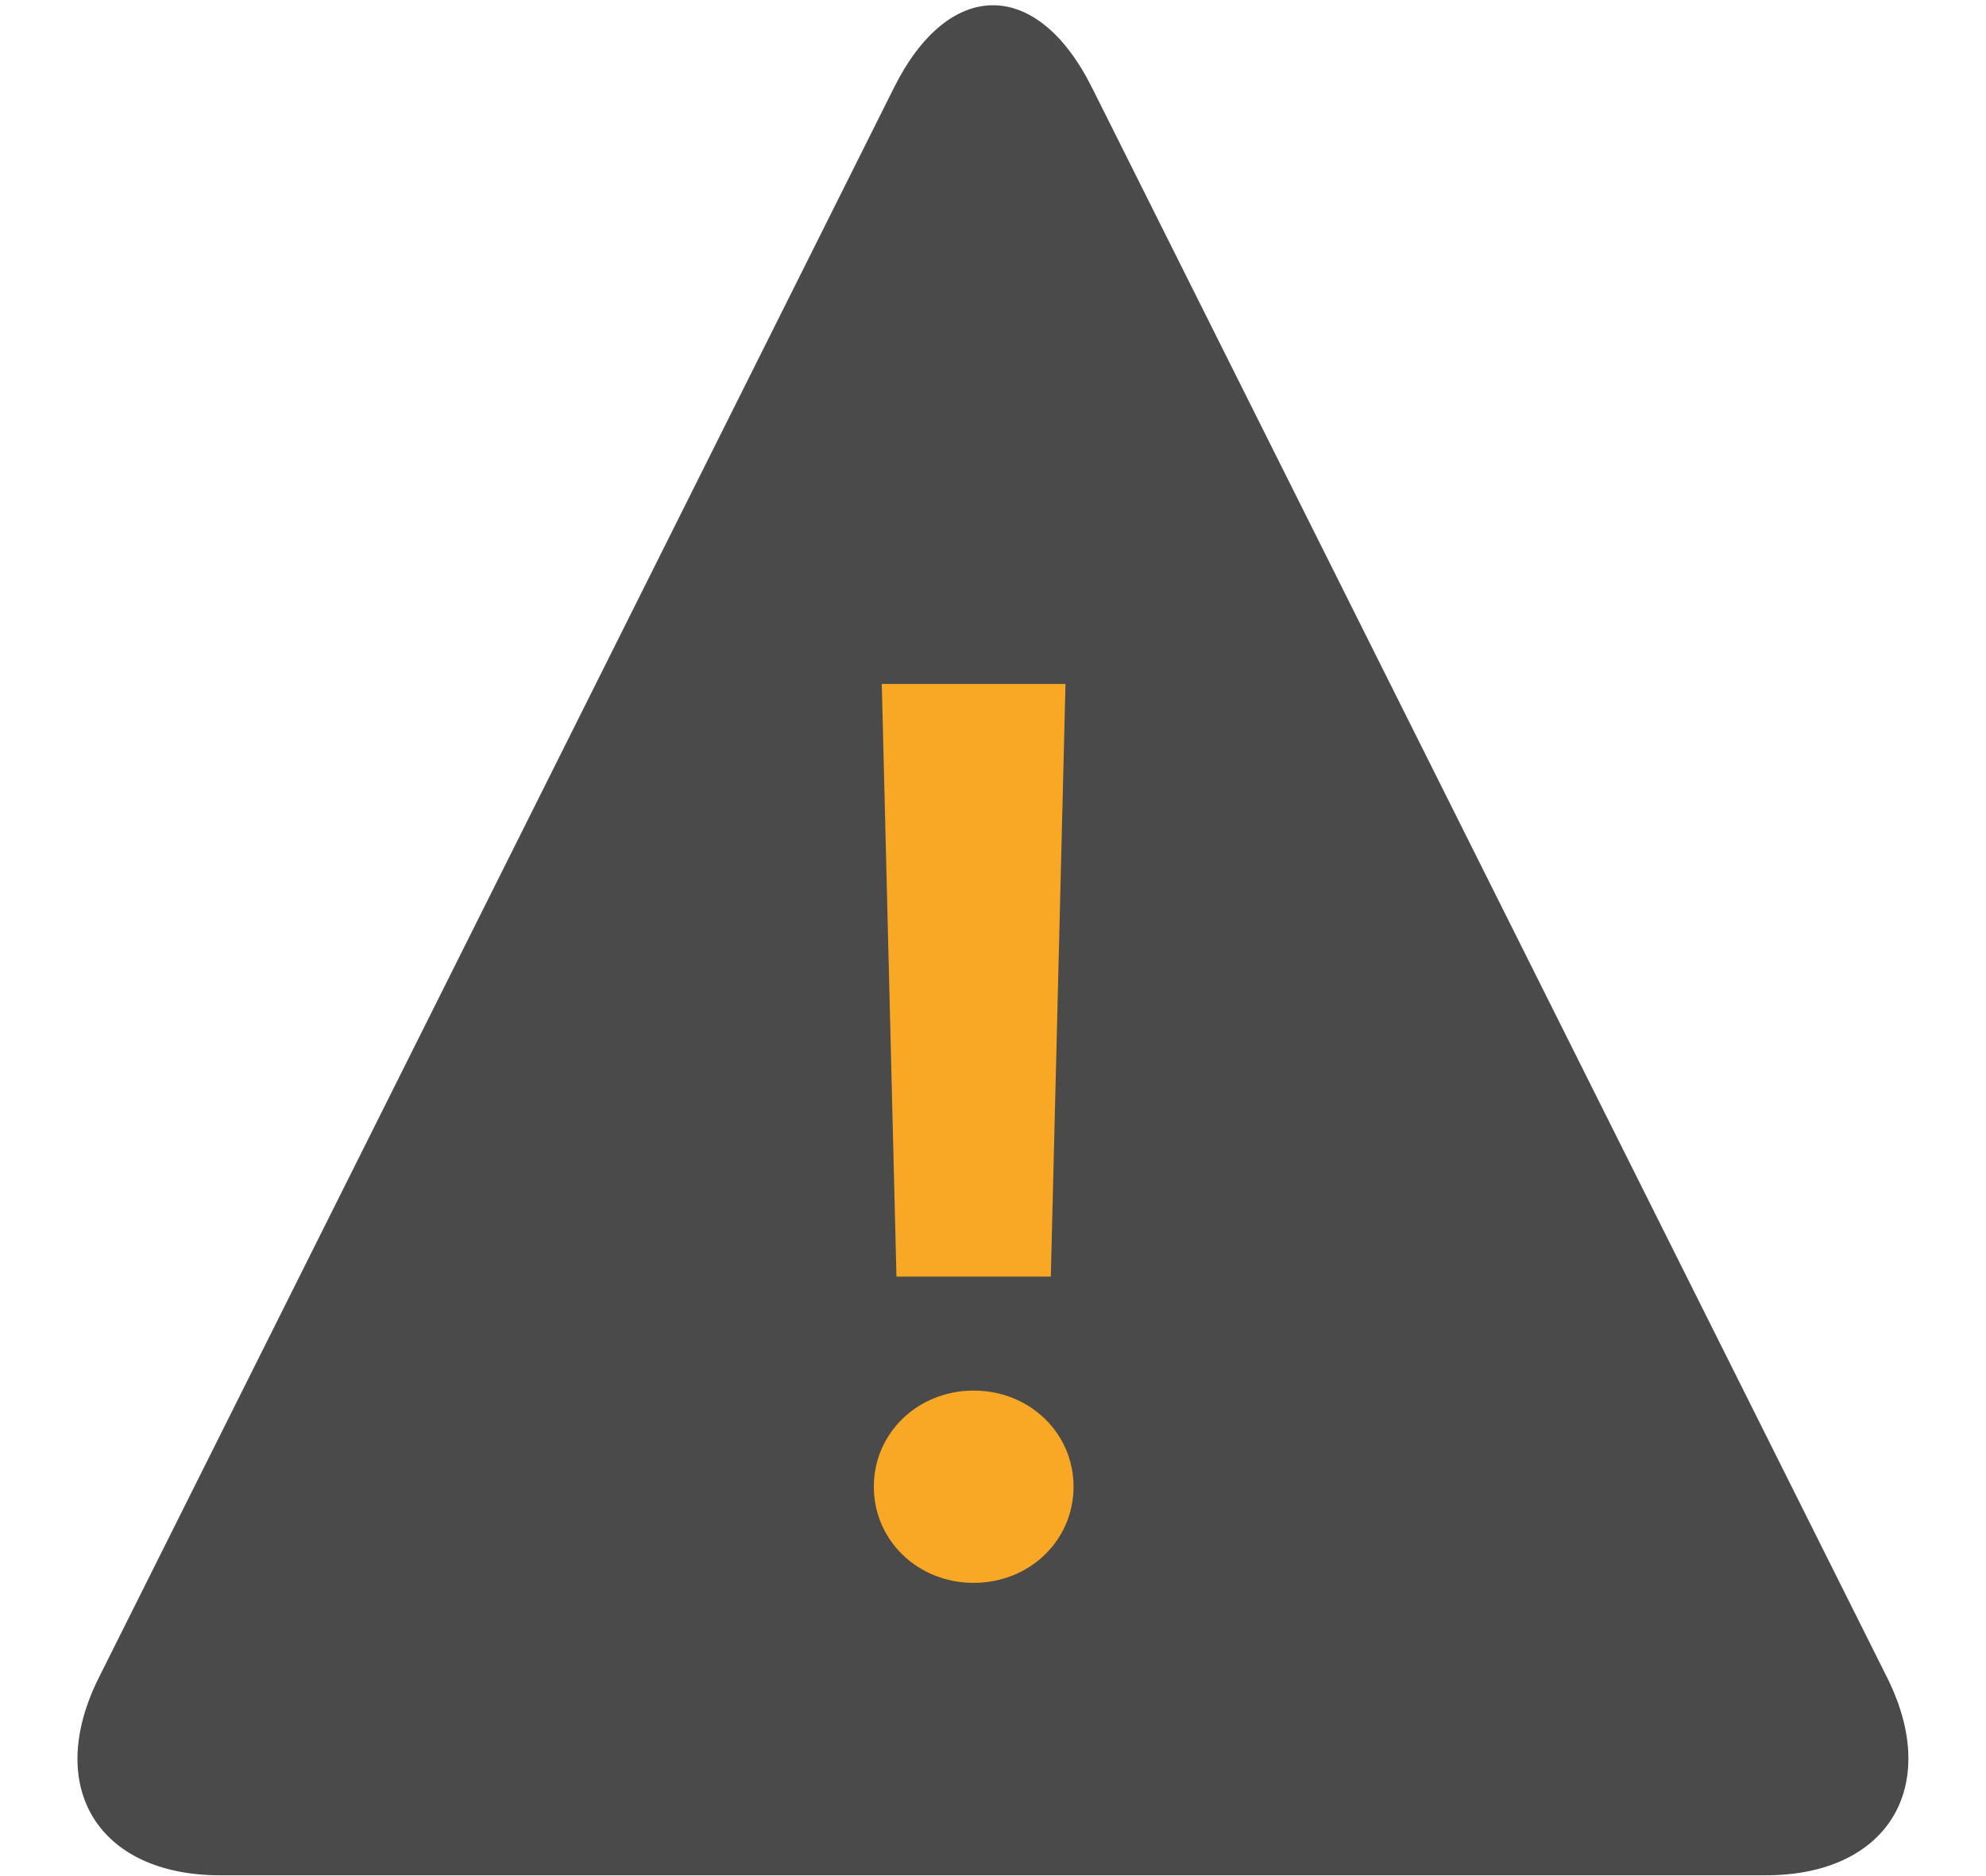
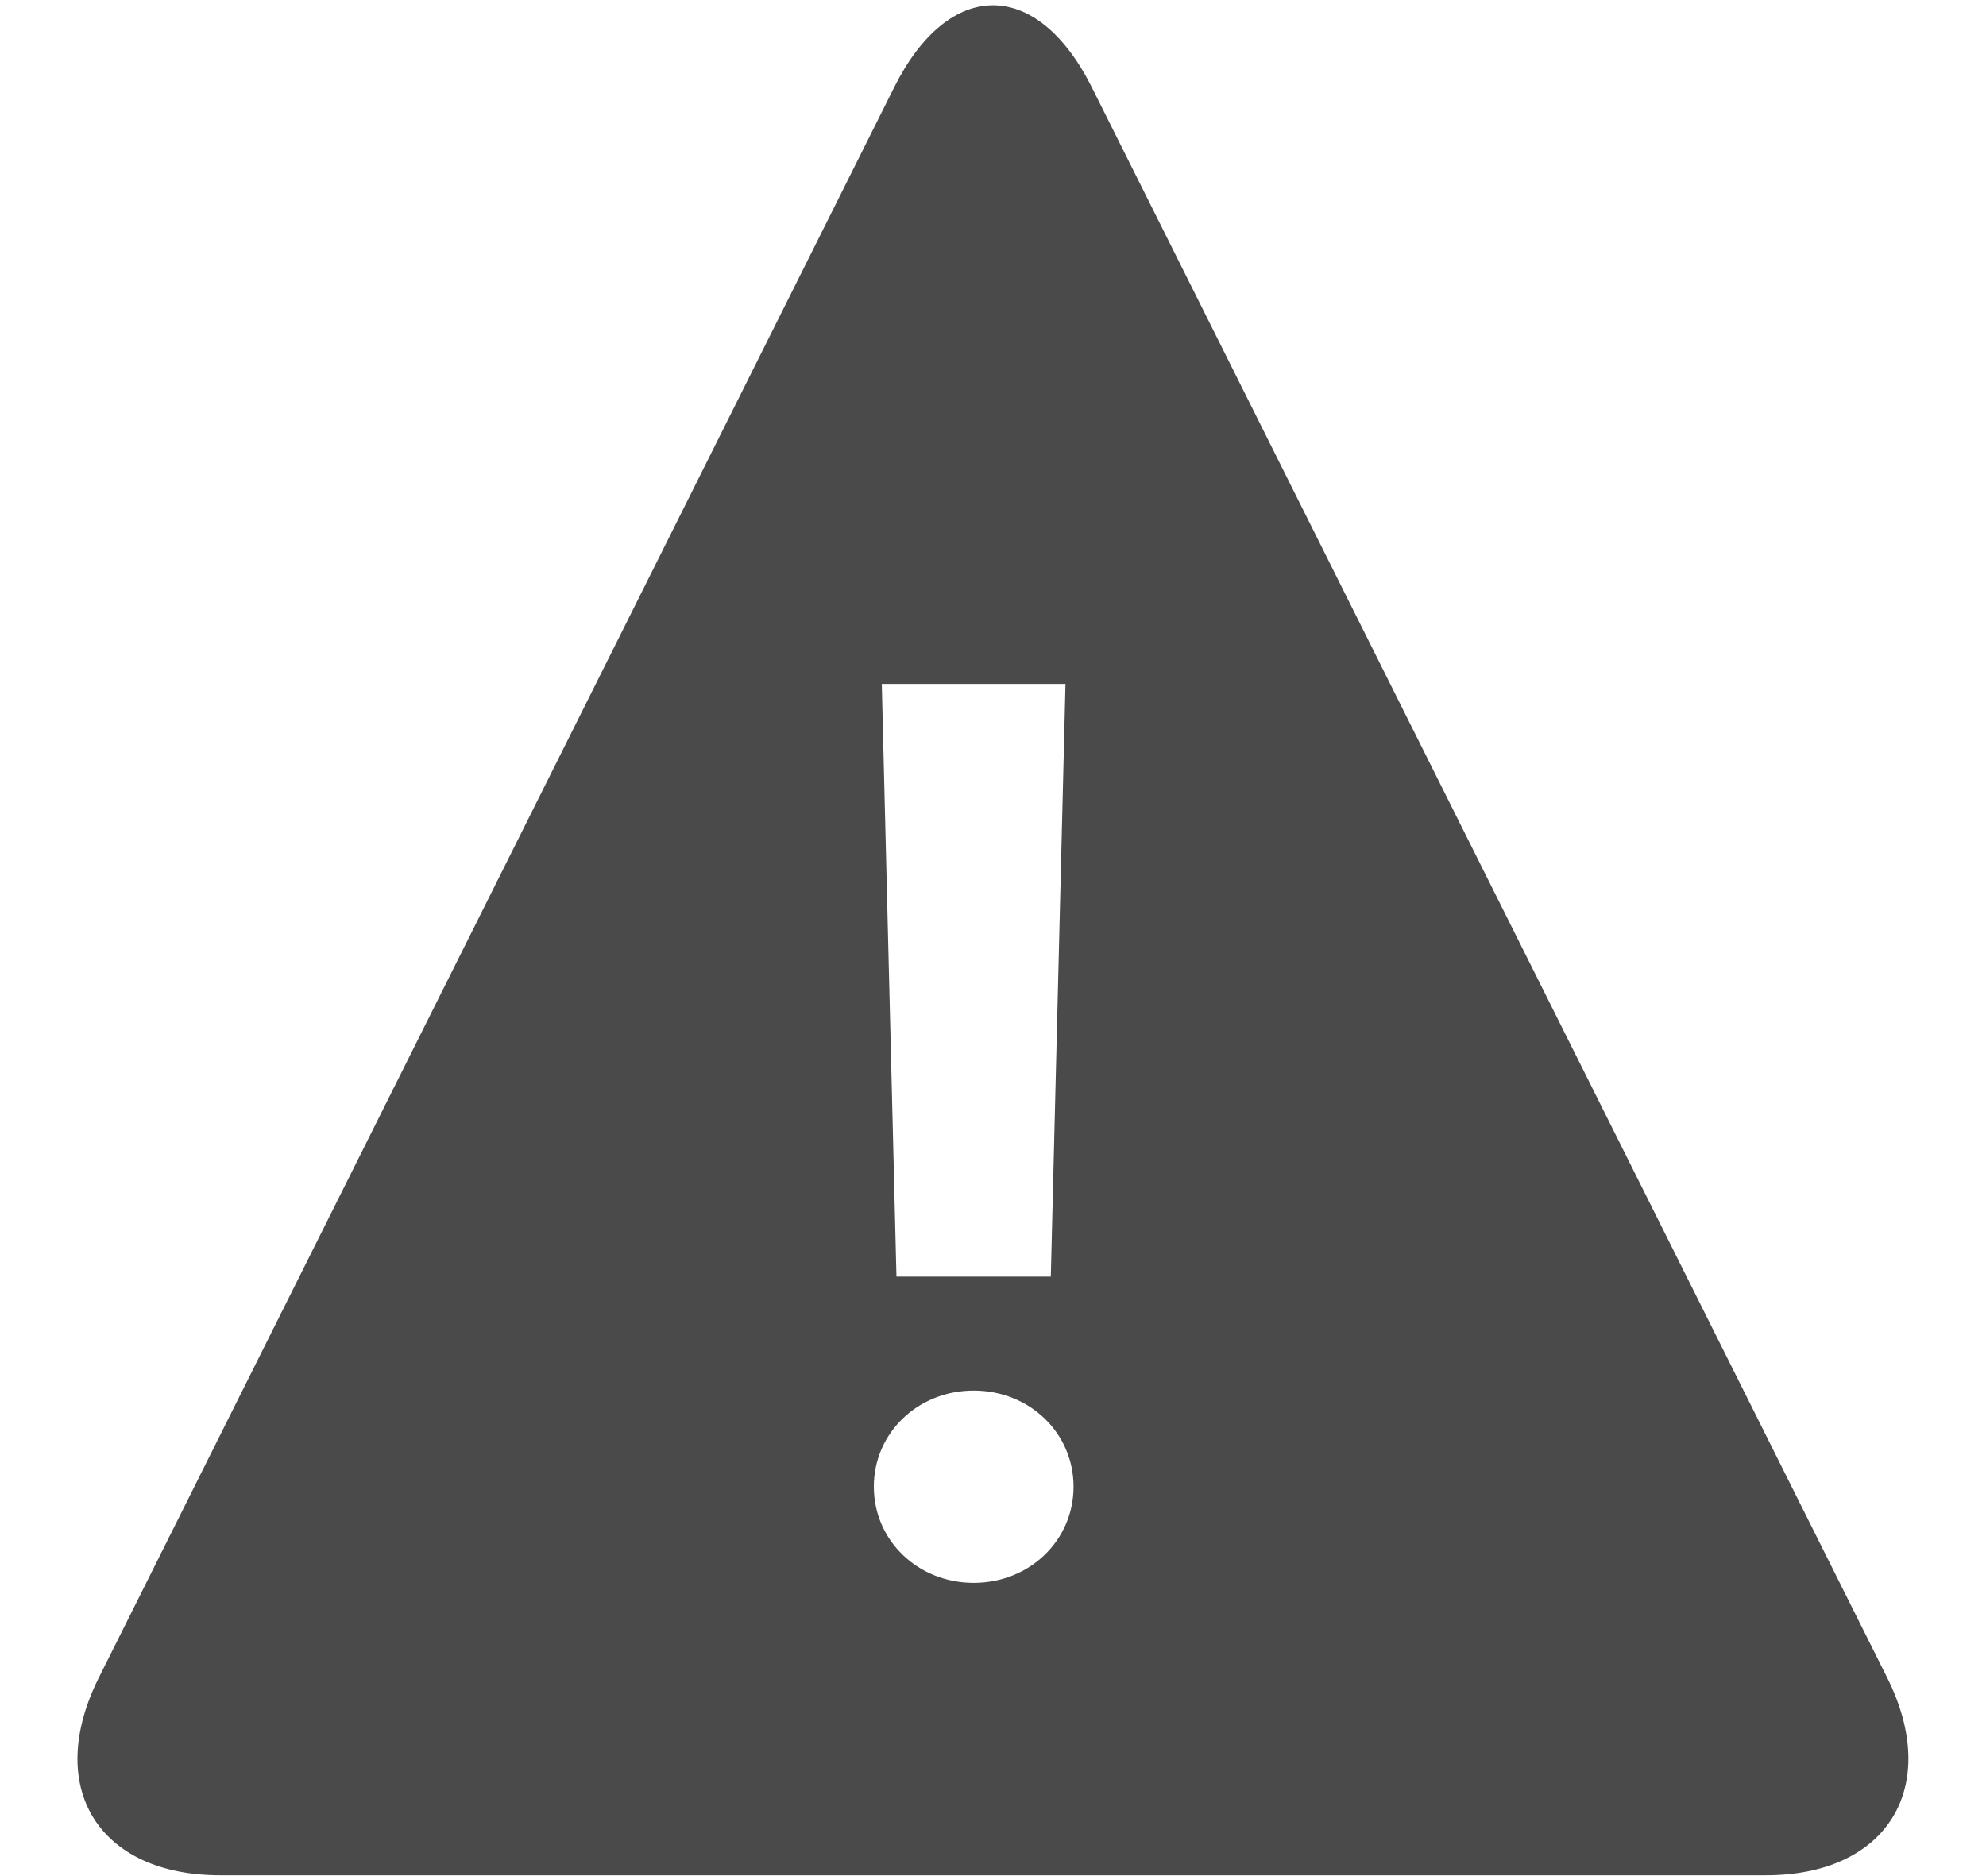
<svg xmlns="http://www.w3.org/2000/svg" width="18px" height="17px" viewBox="0 0 18 17" version="1.1">
  <defs />
  <g id="Welcome" stroke="none" stroke-width="1" fill="none" fill-rule="evenodd">
-     <g id="iPhone-6-Copy-4" transform="translate(-16, -124)">
-       <g id="Group-2" transform="translate(16, 123)">
-         <g id="Group-3">
-           <path d="M8.104,1.792 C8.599,0.802 9.398,0.797 9.896,1.792 L17.104,16.208 C17.599,17.198 17.107,18 16.005,18 L1.995,18 C0.893,18 0.398,17.203 0.896,16.208 L8.104,1.792 Z" id="Triangle" fill="#4A4A4A" />
-           <path d="M7.992,7.2 L8.125,12.573 L9.524,12.573 L9.657,7.2 L7.992,7.2 Z M8.825,15.349 C9.33,15.349 9.73,14.966 9.73,14.477 C9.73,13.989 9.33,13.606 8.825,13.606 C8.32,13.606 7.92,13.989 7.92,14.477 C7.92,14.966 8.32,15.349 8.825,15.349 L8.825,15.349 Z" id="!" fill="#F9A825" />
-         </g>
+     <g id="Group-2" fill="#4A4A4A">
+       <g id="Group-3">
+         <path d="M8.104,0.792 C8.599,-0.198 9.398,-0.203 9.896,0.792 L17.104,15.208 C17.599,16.198 17.107,17 16.005,17 L1.995,17 C0.893,17 0.398,16.203 0.896,15.208 L8.104,0.792 Z M7.992,6.2 L8.125,11.573 L9.524,11.573 L9.657,6.2 L7.992,6.2 Z M8.825,14.349 C9.33,14.349 9.73,13.966 9.73,13.477 C9.73,12.989 9.33,12.606 8.825,12.606 C8.32,12.606 7.92,12.989 7.92,13.477 C7.92,13.966 8.32,14.349 8.825,14.349 Z" id="Combined-Shape" />
      </g>
    </g>
  </g>
</svg>
